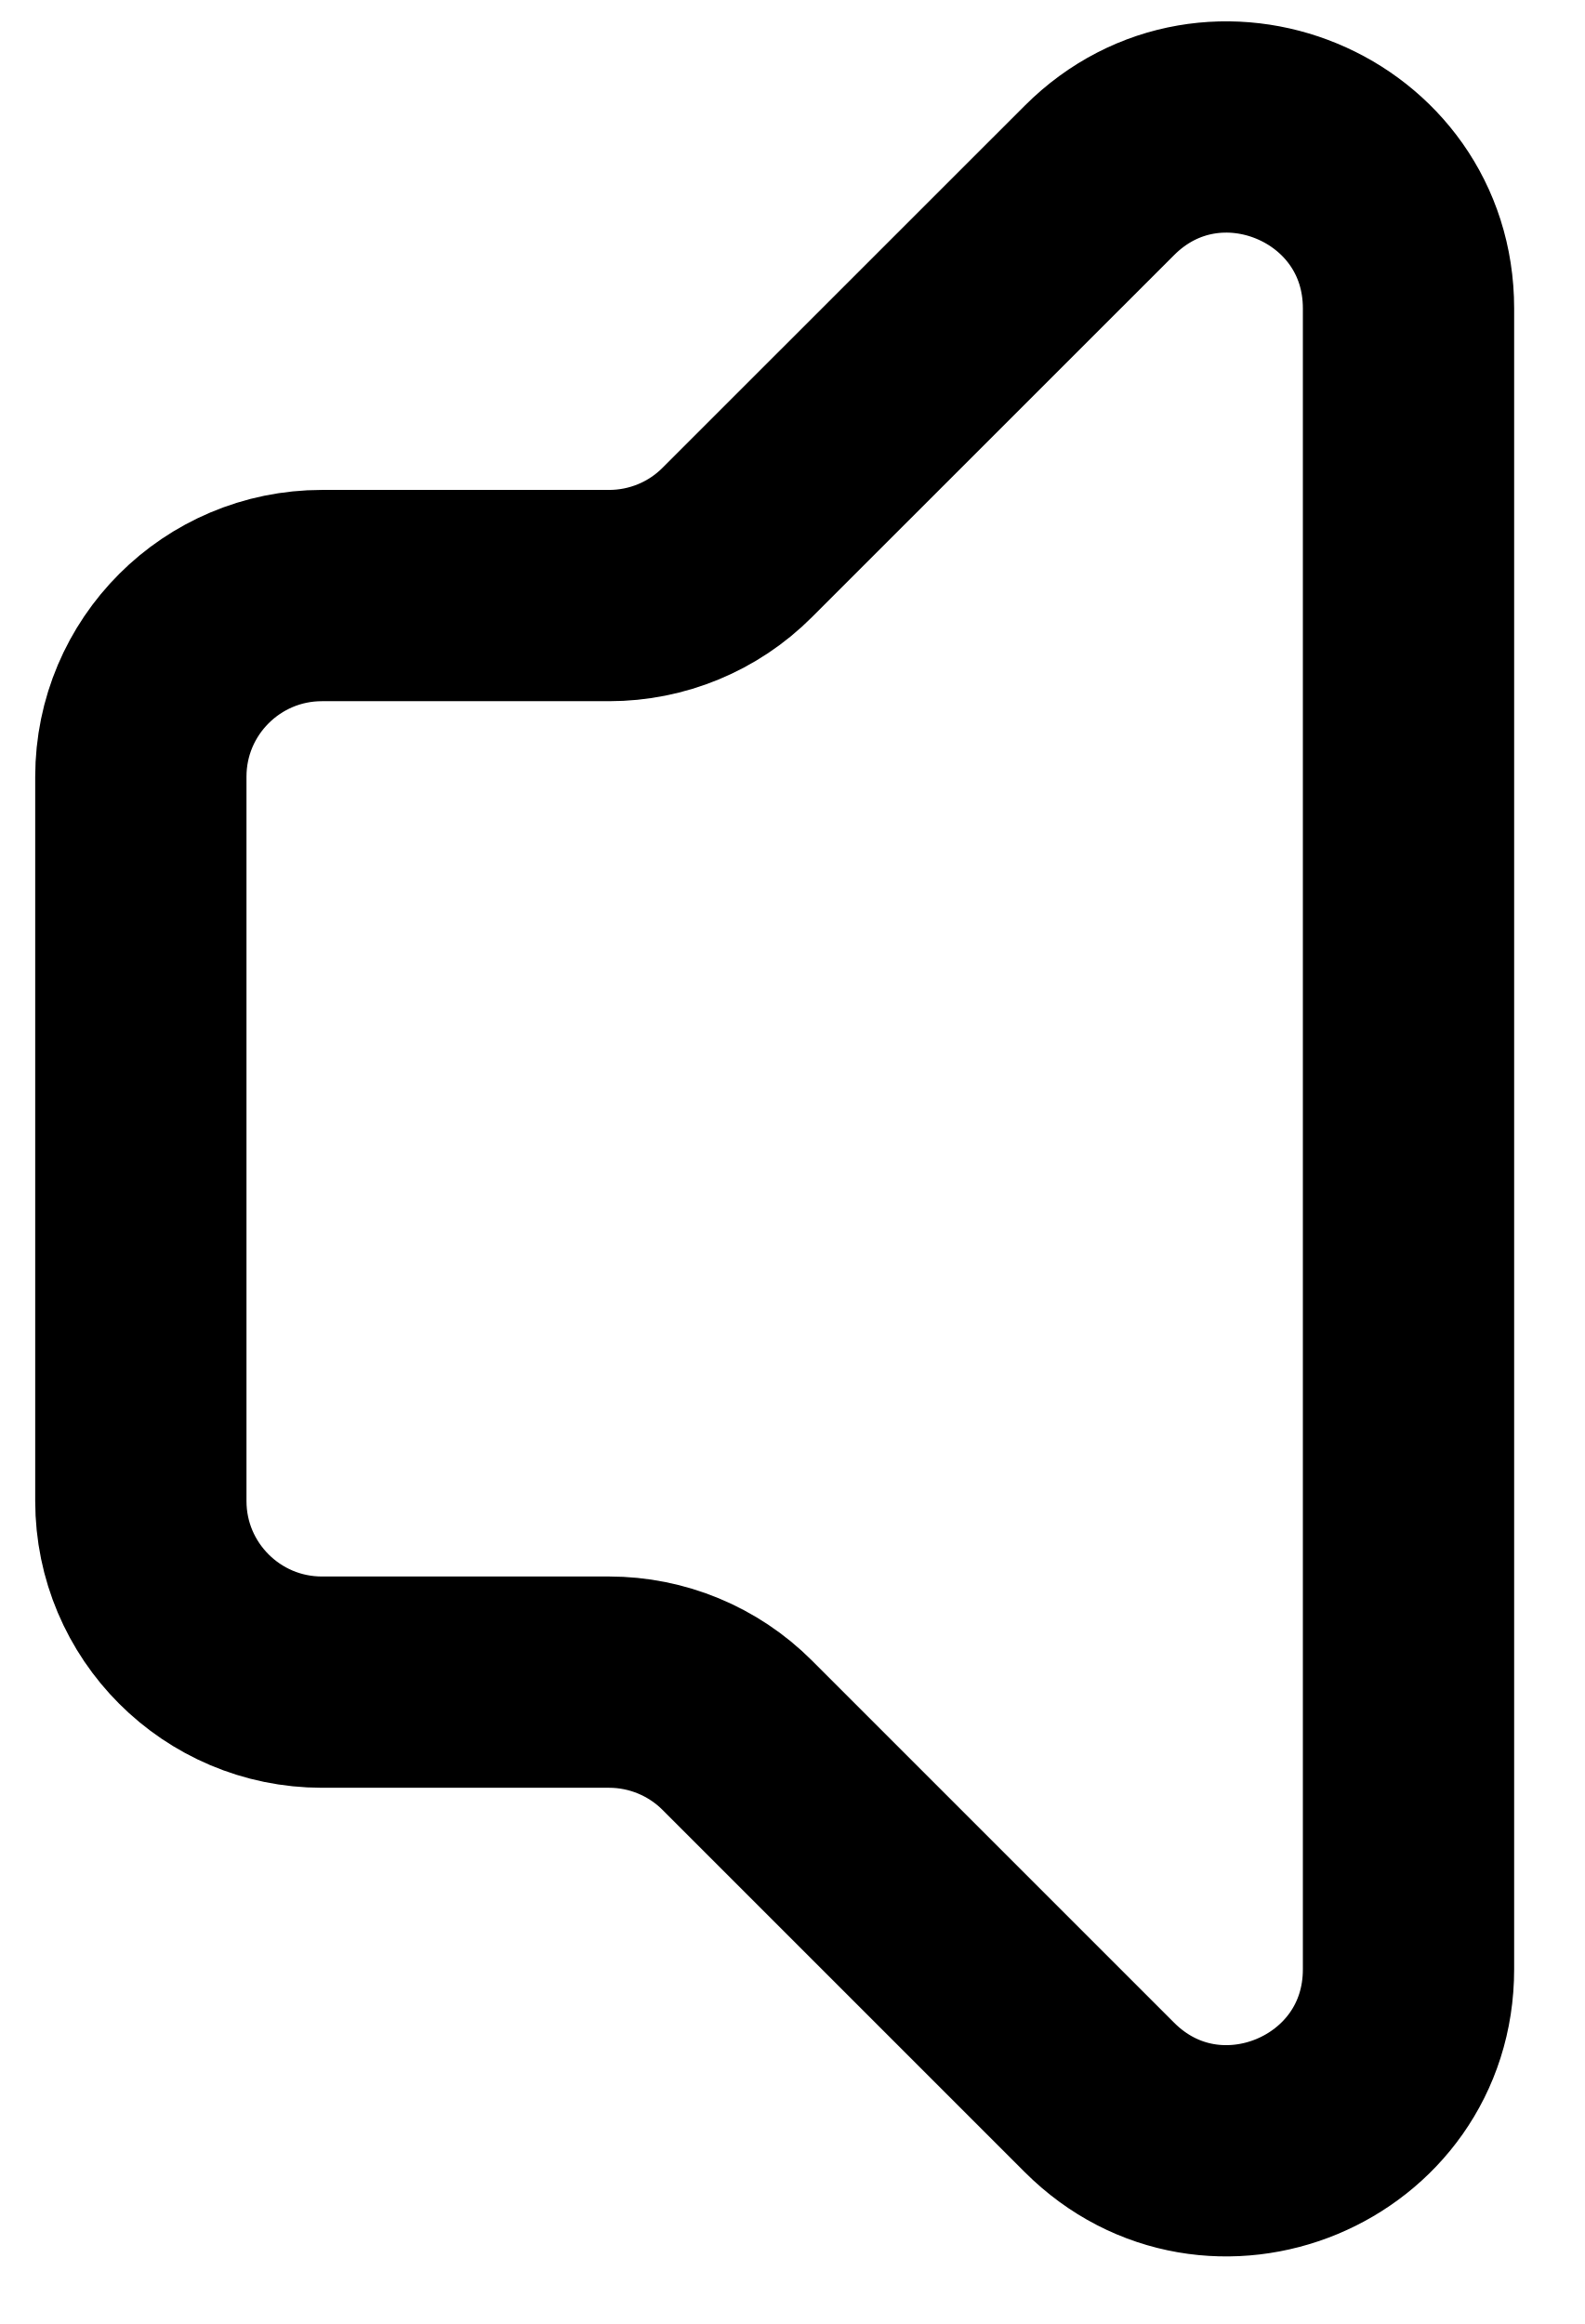
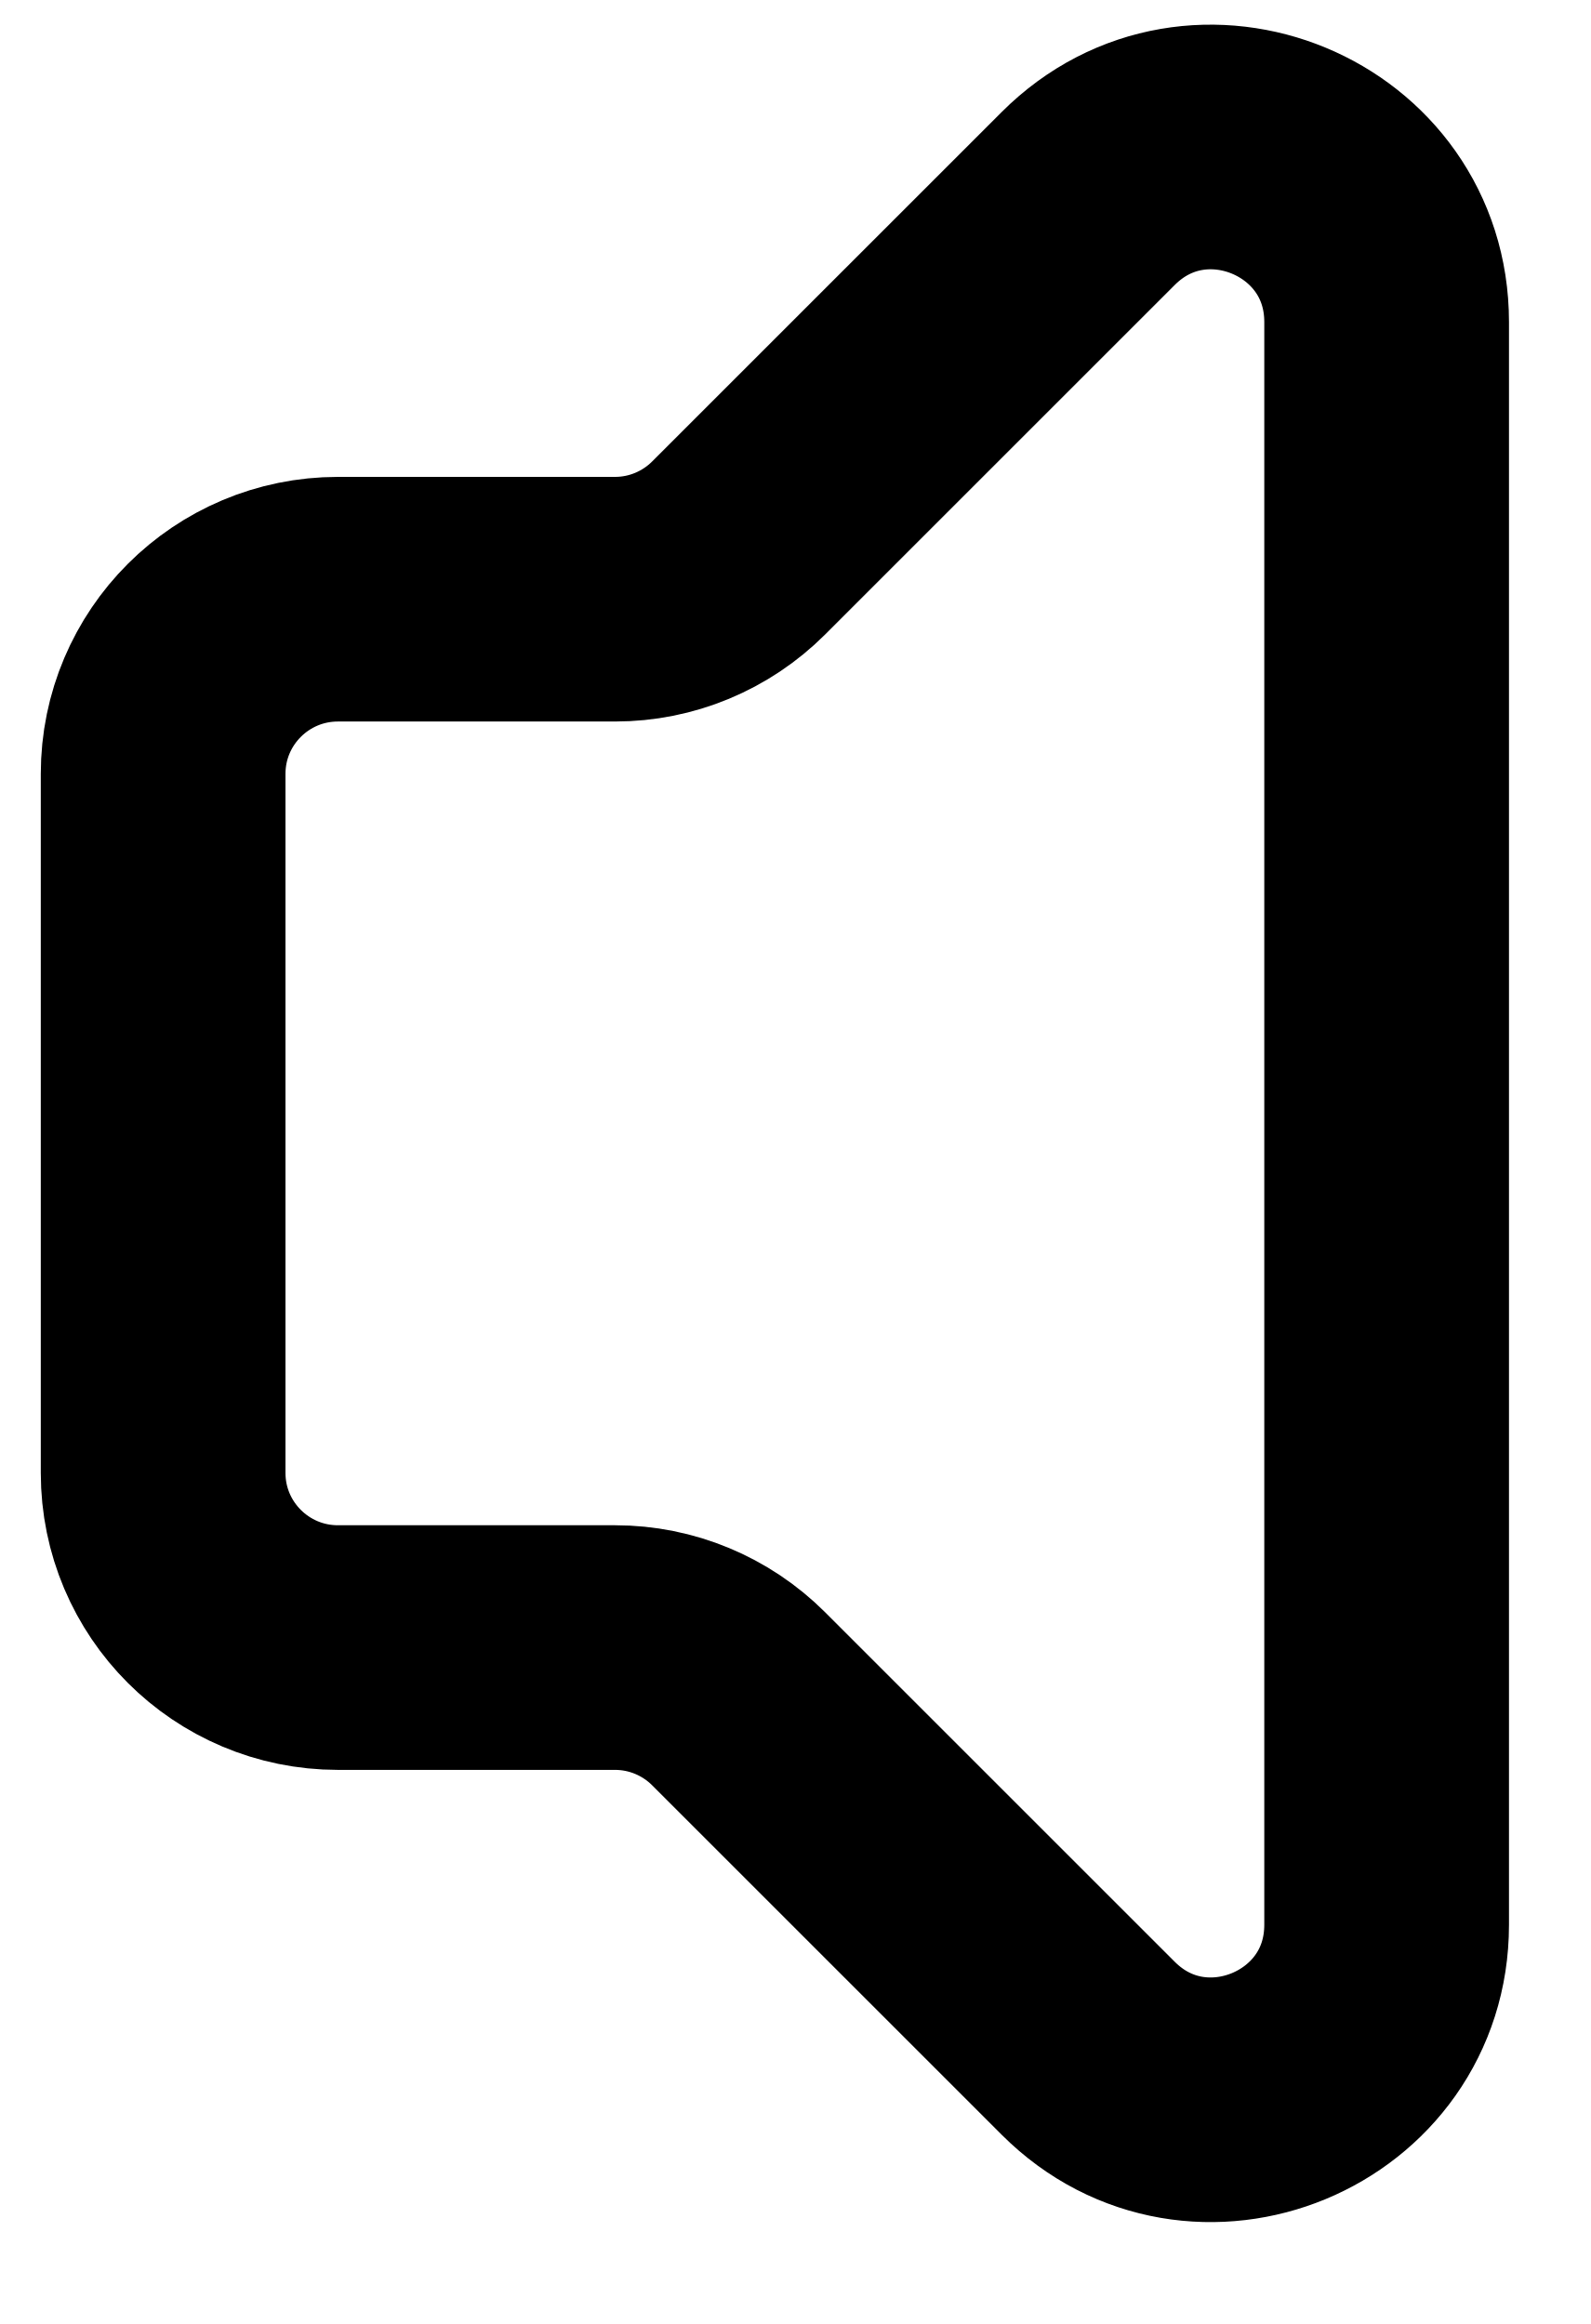
- <svg xmlns="http://www.w3.org/2000/svg" width="15px" height="22px" viewBox="0 0 15 22" version="1.1">
+ <svg xmlns="http://www.w3.org/2000/svg" width="13px" height="19px" viewBox="0 0 13 19" version="1.1">
  <g id="Page-1" stroke="none" stroke-width="1" fill="none" fill-rule="evenodd" stroke-linecap="round">
    <g id="speaker-black" transform="translate(1.3333, 1.2018)" stroke="#000000" stroke-width="2">
-       <path d="M12,17.44 L12,1.718 C12,0.19 10.154,-0.574 9.074,0.506 L5.645,3.934 C5.324,4.256 4.887,4.436 4.433,4.436 L1.714,4.436 C0.768,4.436 0,5.204 0,6.15 L0,13.008 C0,13.954 0.768,14.722 1.714,14.722 L4.433,14.722 C4.887,14.722 5.324,14.903 5.645,15.224 L9.074,18.653 C10.154,19.733 12,18.968 12,17.44 Z" id="Path" />
+       <path d="M10,14.534 L10,1.431 C10,0.159 8.461,-0.479 7.561,0.421 L4.704,3.278 C4.436,3.546 4.073,3.697 3.694,3.697 L1.429,3.697 C0.64,3.697 0,4.336 0,5.125 L0,10.84 C0,11.629 0.64,12.268 1.429,12.268 L3.694,12.268 C4.073,12.268 4.436,12.419 4.704,12.687 L7.561,15.544 C8.461,16.444 10,15.806 10,14.534 Z" id="Path" />
    </g>
  </g>
</svg>
